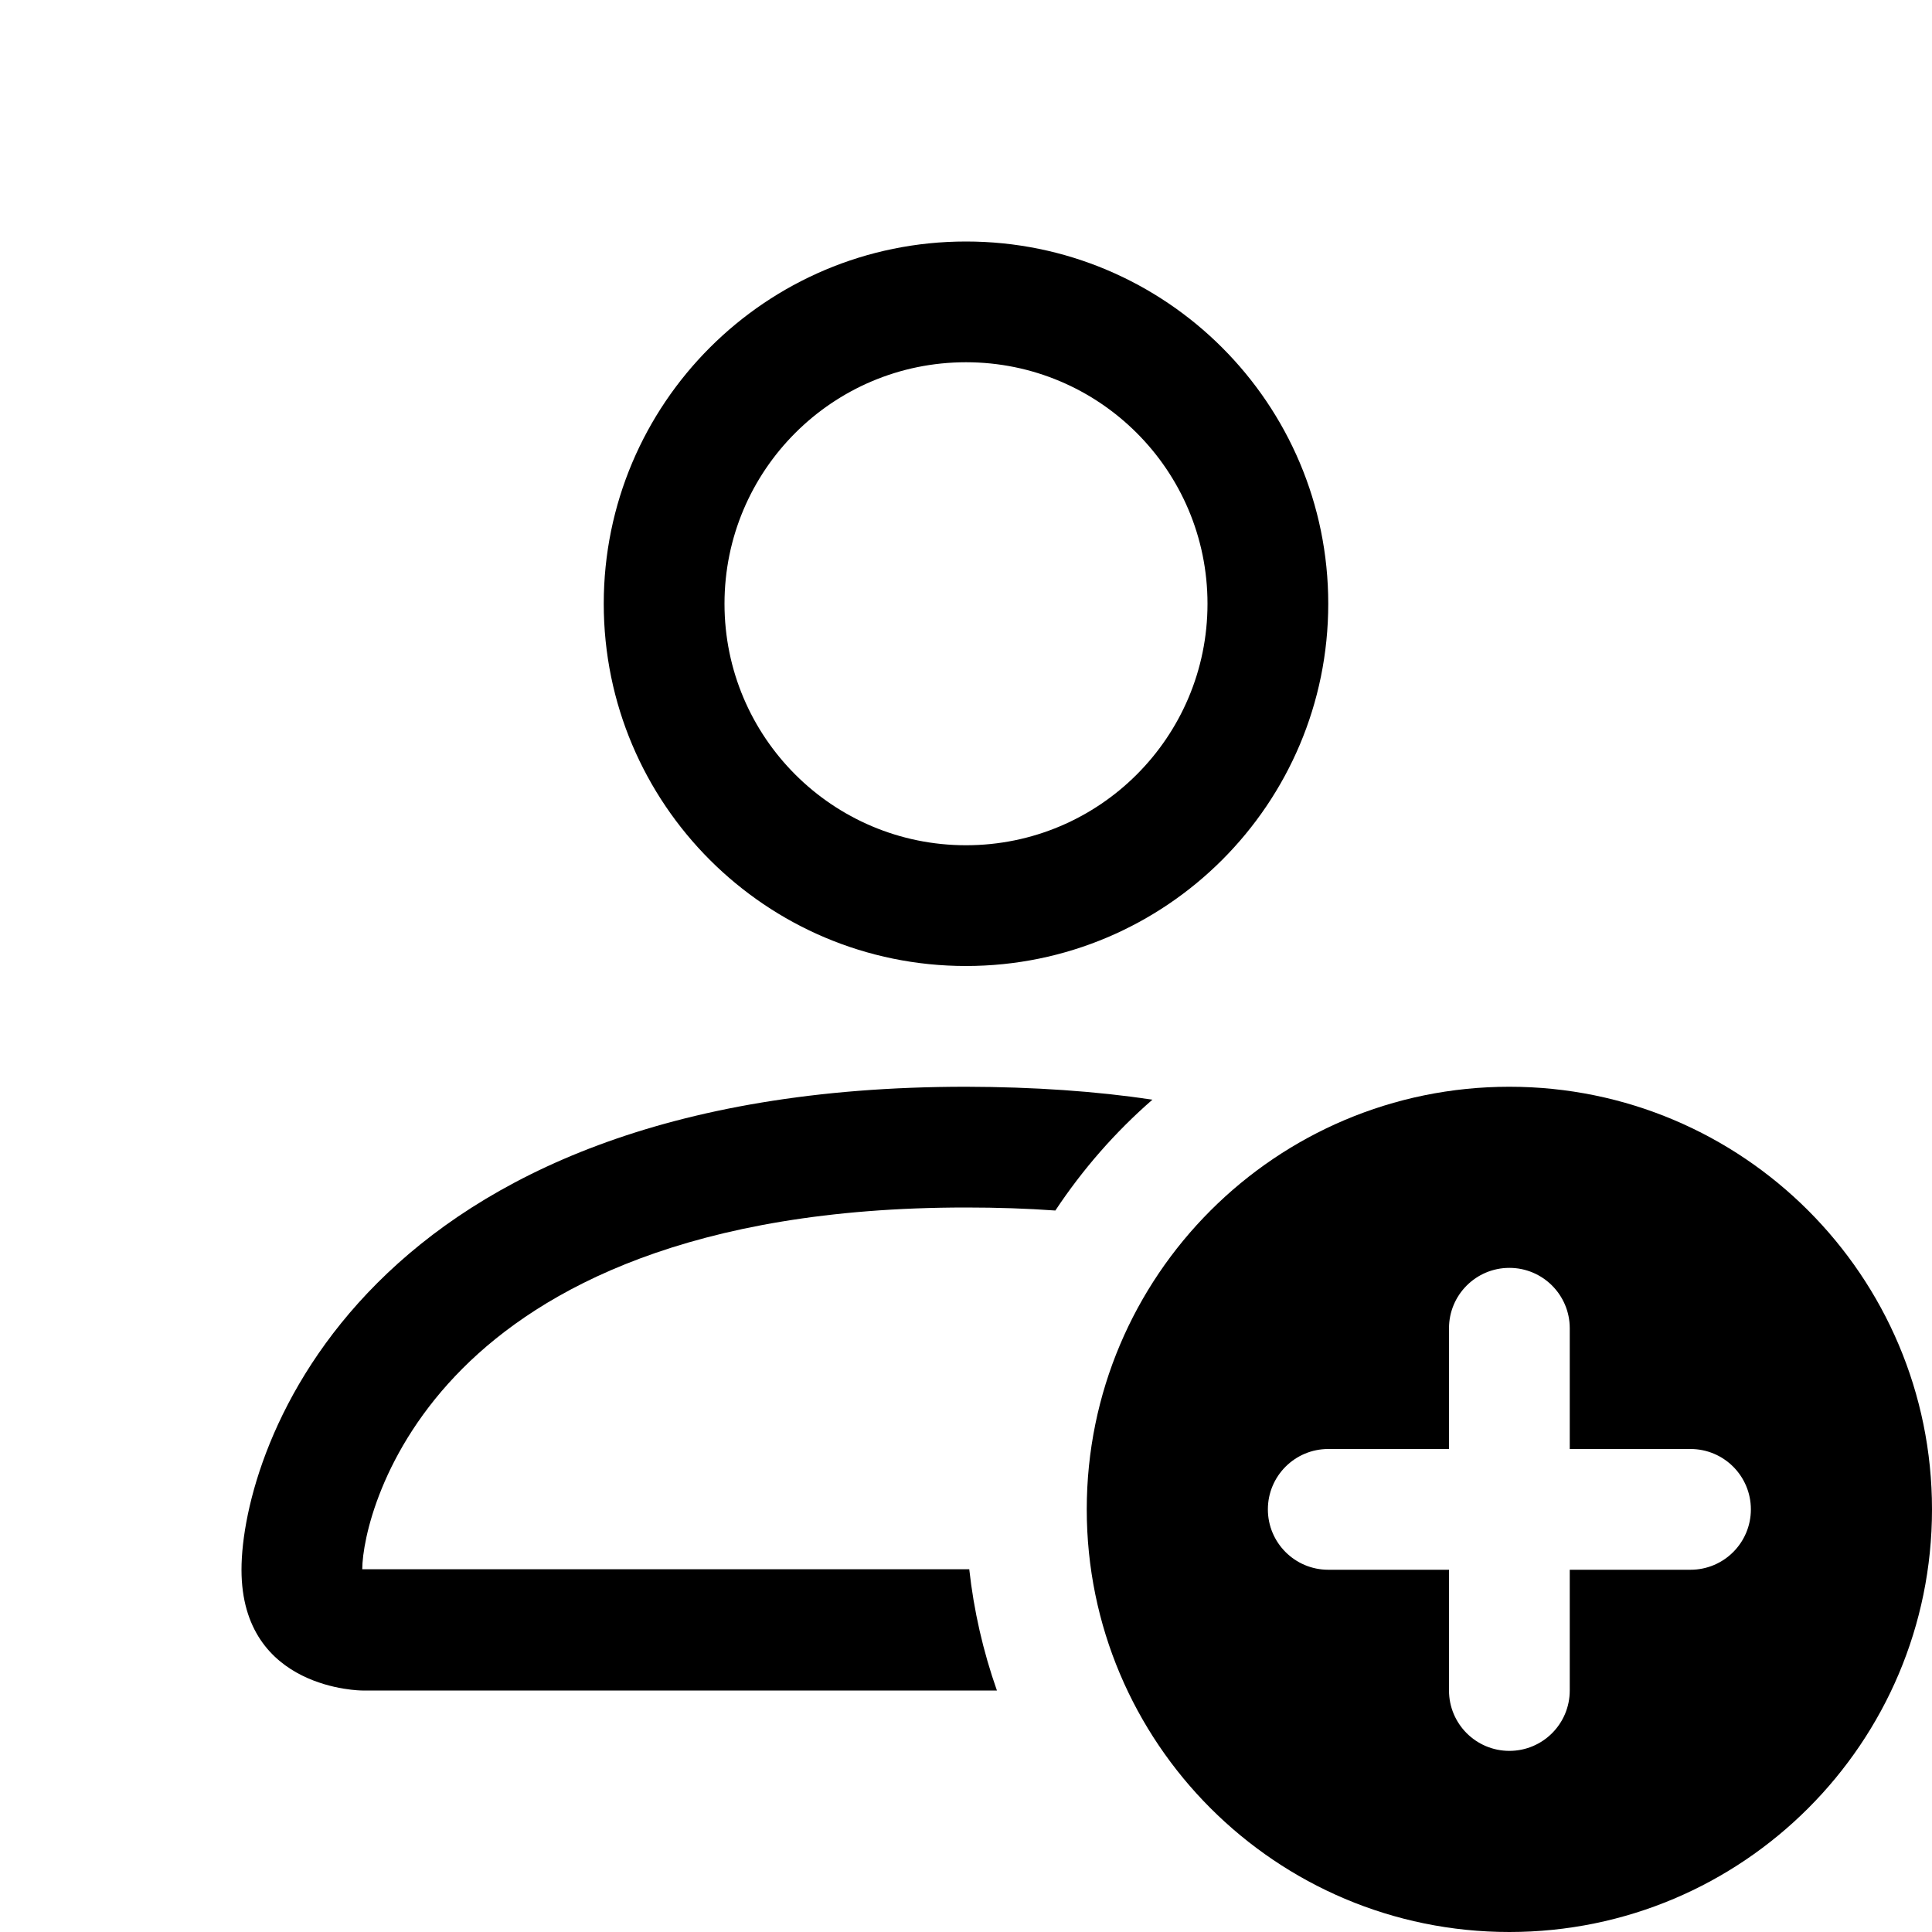
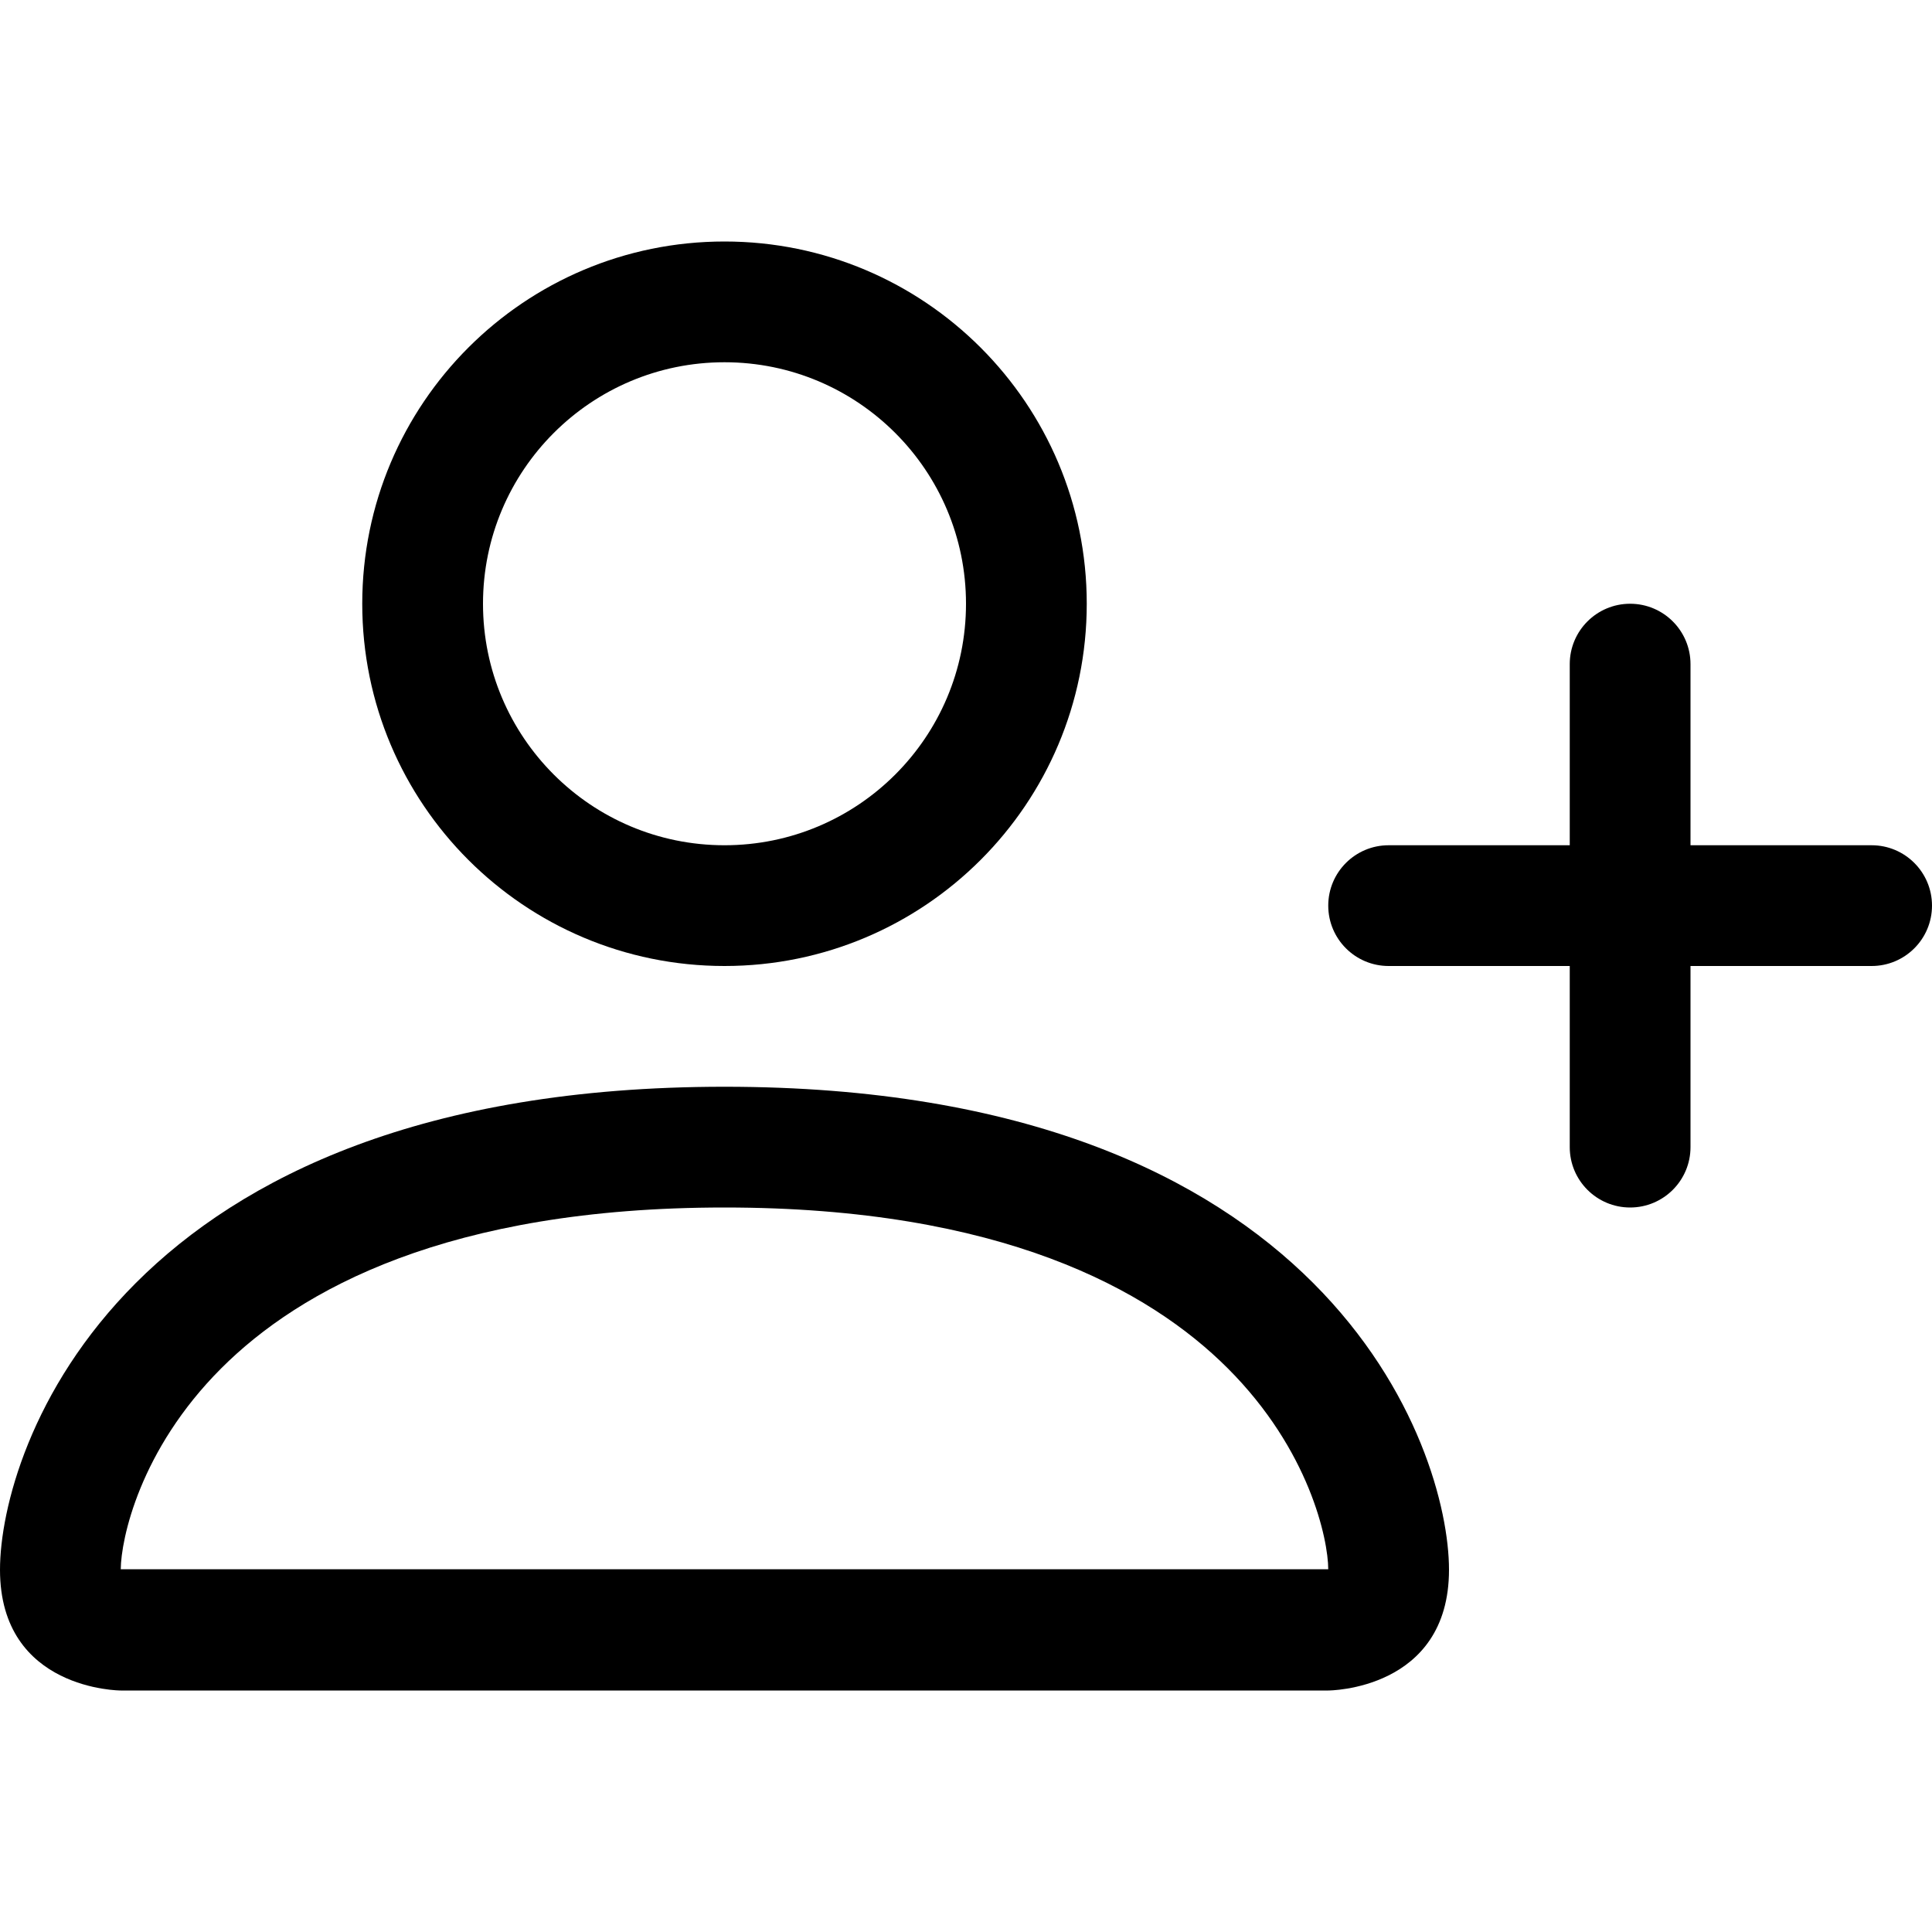
- <svg xmlns="http://www.w3.org/2000/svg" width="16" height="16" fill="currentColor" class="bi bi-person-add" viewBox="0 0 16 16">
-   <path d="M12.5 16a3.5 3.5 0 1 0 0-7 3.5 3.5 0 0 0 0 7m.5-5v1h1a.5.5 0 0 1 0 1h-1v1a.5.5 0 0 1-1 0v-1h-1a.5.5 0 0 1 0-1h1v-1a.5.5 0 0 1 1 0m-2-6a3 3 0 1 1-6 0 3 3 0 0 1 6 0M8 7a2 2 0 1 0 0-4 2 2 0 0 0 0 4" />
-   <path d="M8.256 14a4.5 4.5 0 0 1-.229-1.004H3c.001-.246.154-.986.832-1.664C4.484 10.68 5.711 10 8 10q.39 0 .74.025c.226-.341.496-.65.804-.918Q8.844 9.002 8 9c-5 0-6 3-6 4s1 1 1 1z" />
+ <svg xmlns="http://www.w3.org/2000/svg" width="16" height="16" fill="currentColor" class="bi bi-person-plus" viewBox="0 0 16 16">
+   <path d="M6 8a3 3 0 1 0 0-6 3 3 0 0 0 0 6m2-3a2 2 0 1 1-4 0 2 2 0 0 1 4 0m4 8c0 1-1 1-1 1H1s-1 0-1-1 1-4 6-4 6 3 6 4m-1-.004c-.001-.246-.154-.986-.832-1.664C9.516 10.68 8.289 10 6 10s-3.516.68-4.168 1.332c-.678.678-.83 1.418-.832 1.664z" />
+   <path fill-rule="evenodd" d="M13.5 5a.5.5 0 0 1 .5.5V7h1.5a.5.5 0 0 1 0 1H14v1.5a.5.5 0 0 1-1 0V8h-1.5a.5.5 0 0 1 0-1H13V5.5a.5.5 0 0 1 .5-.5" />
</svg>
